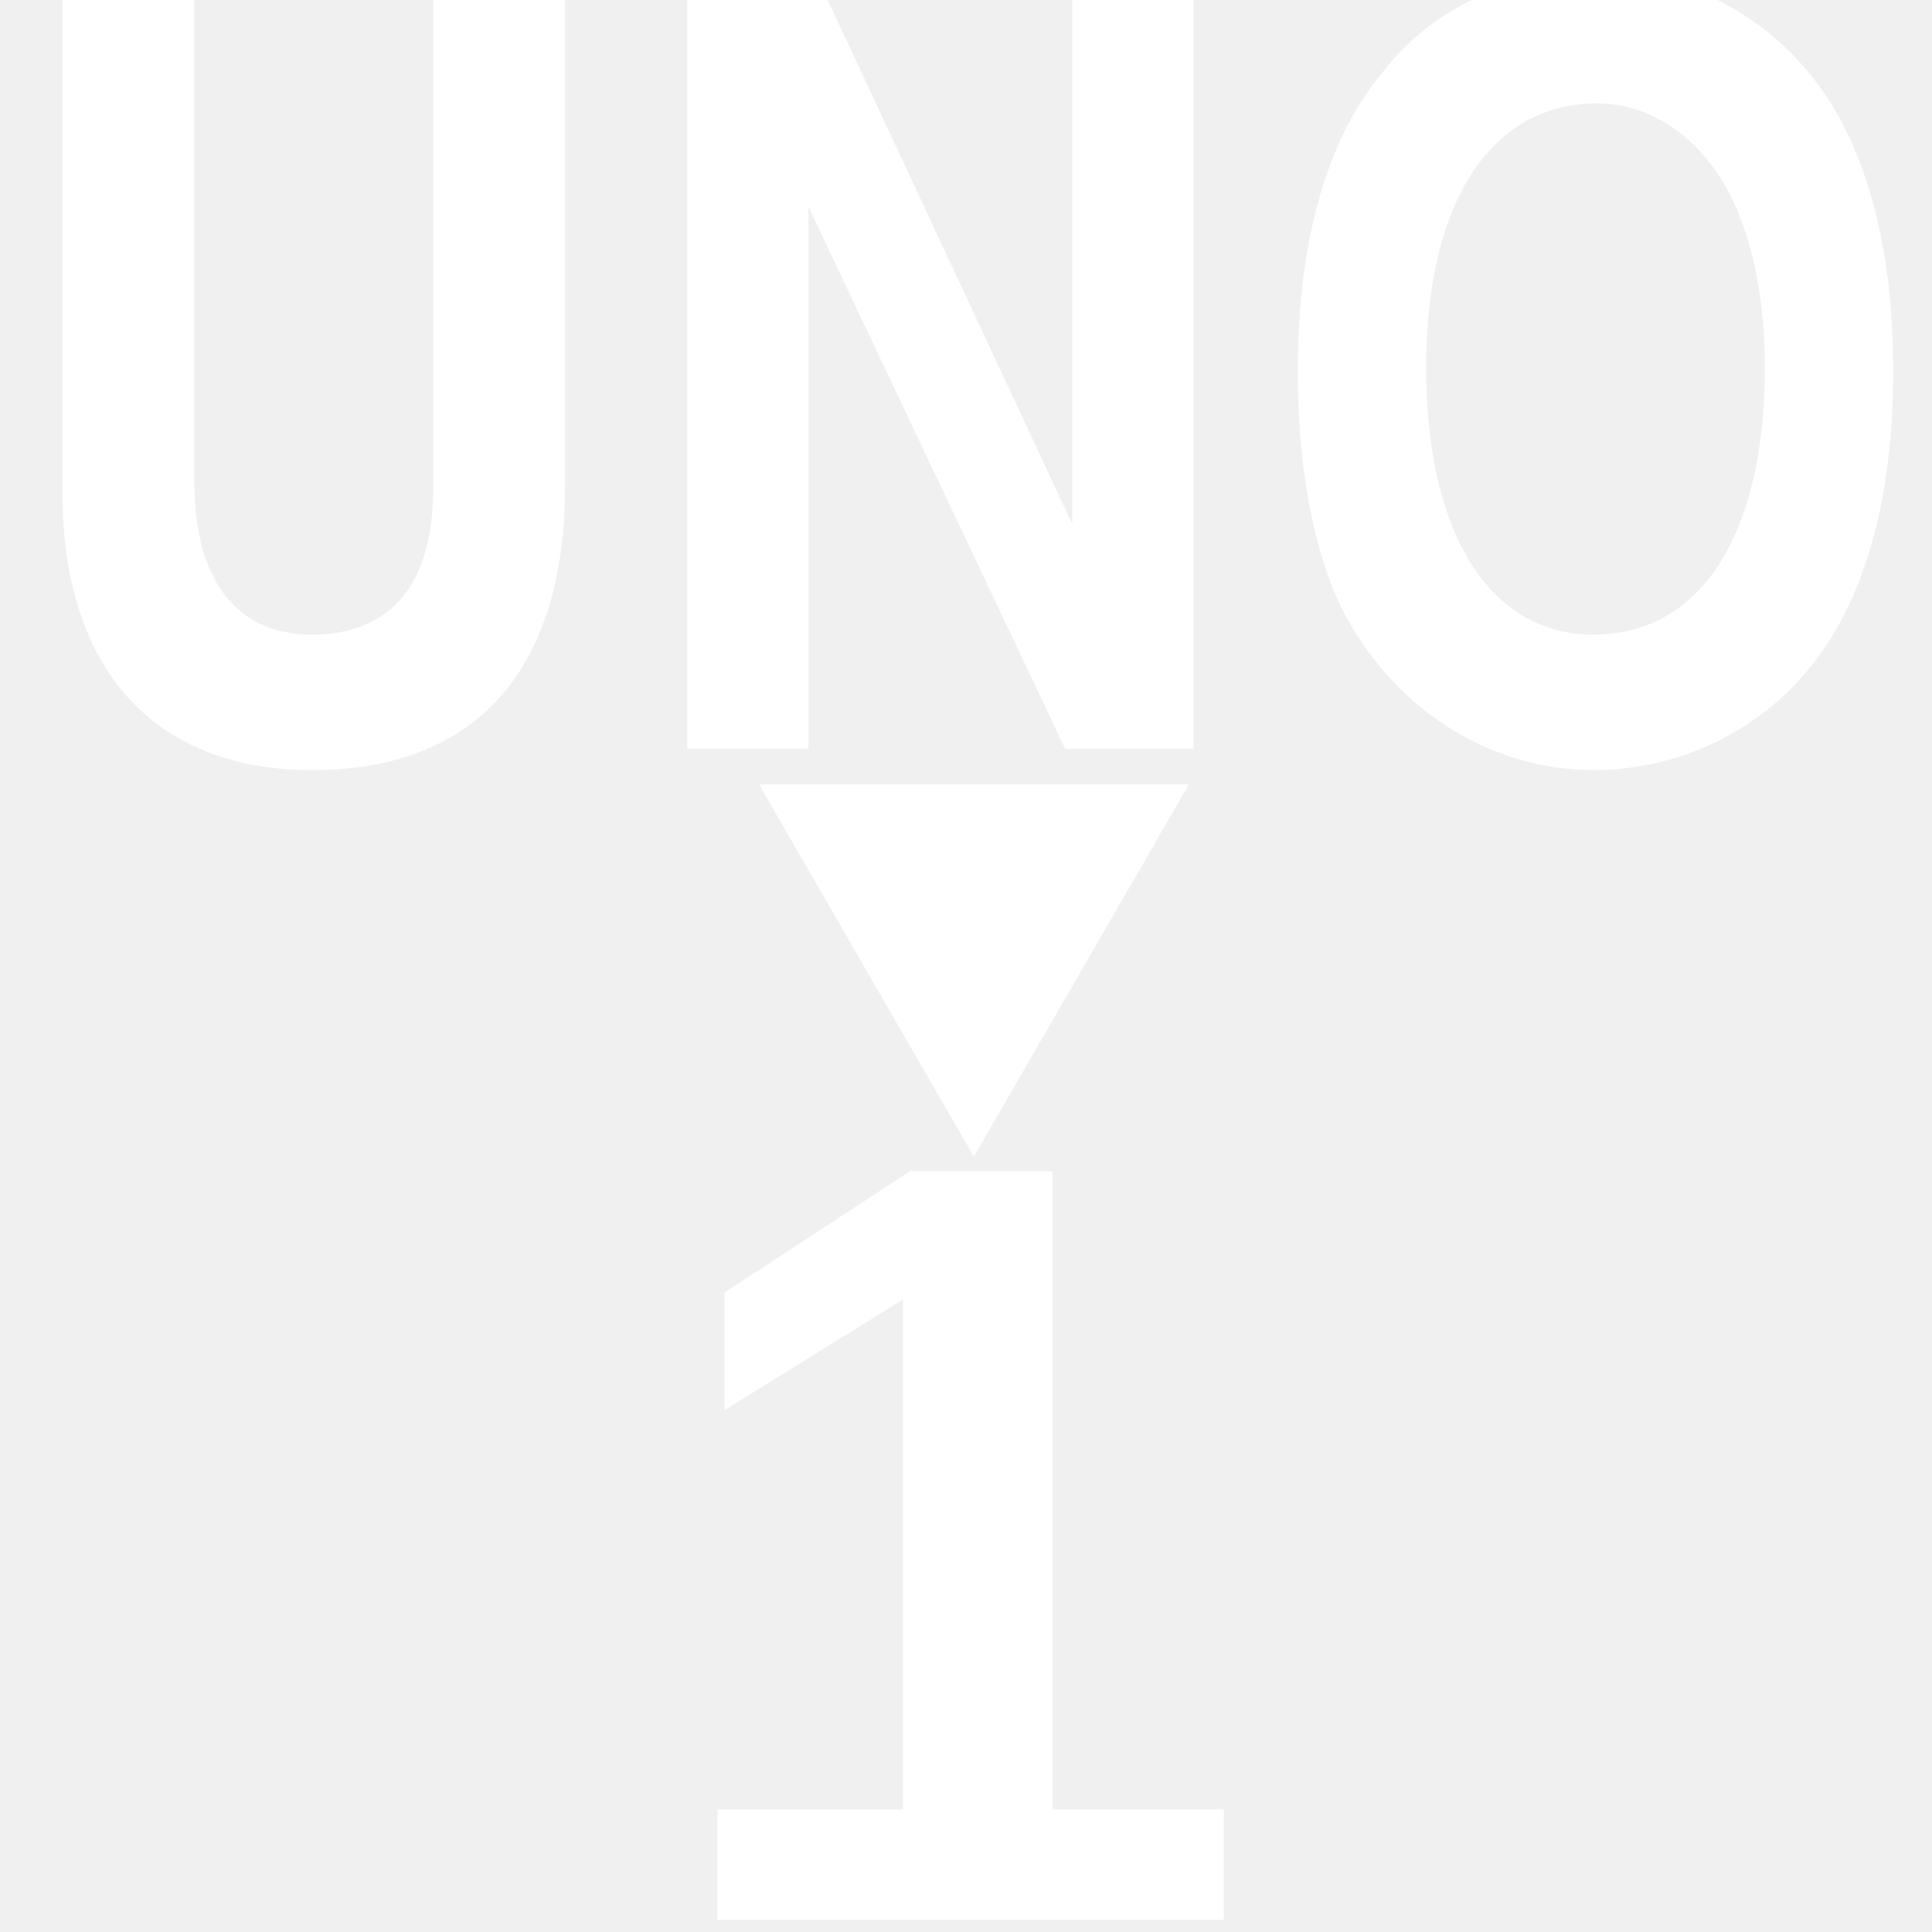
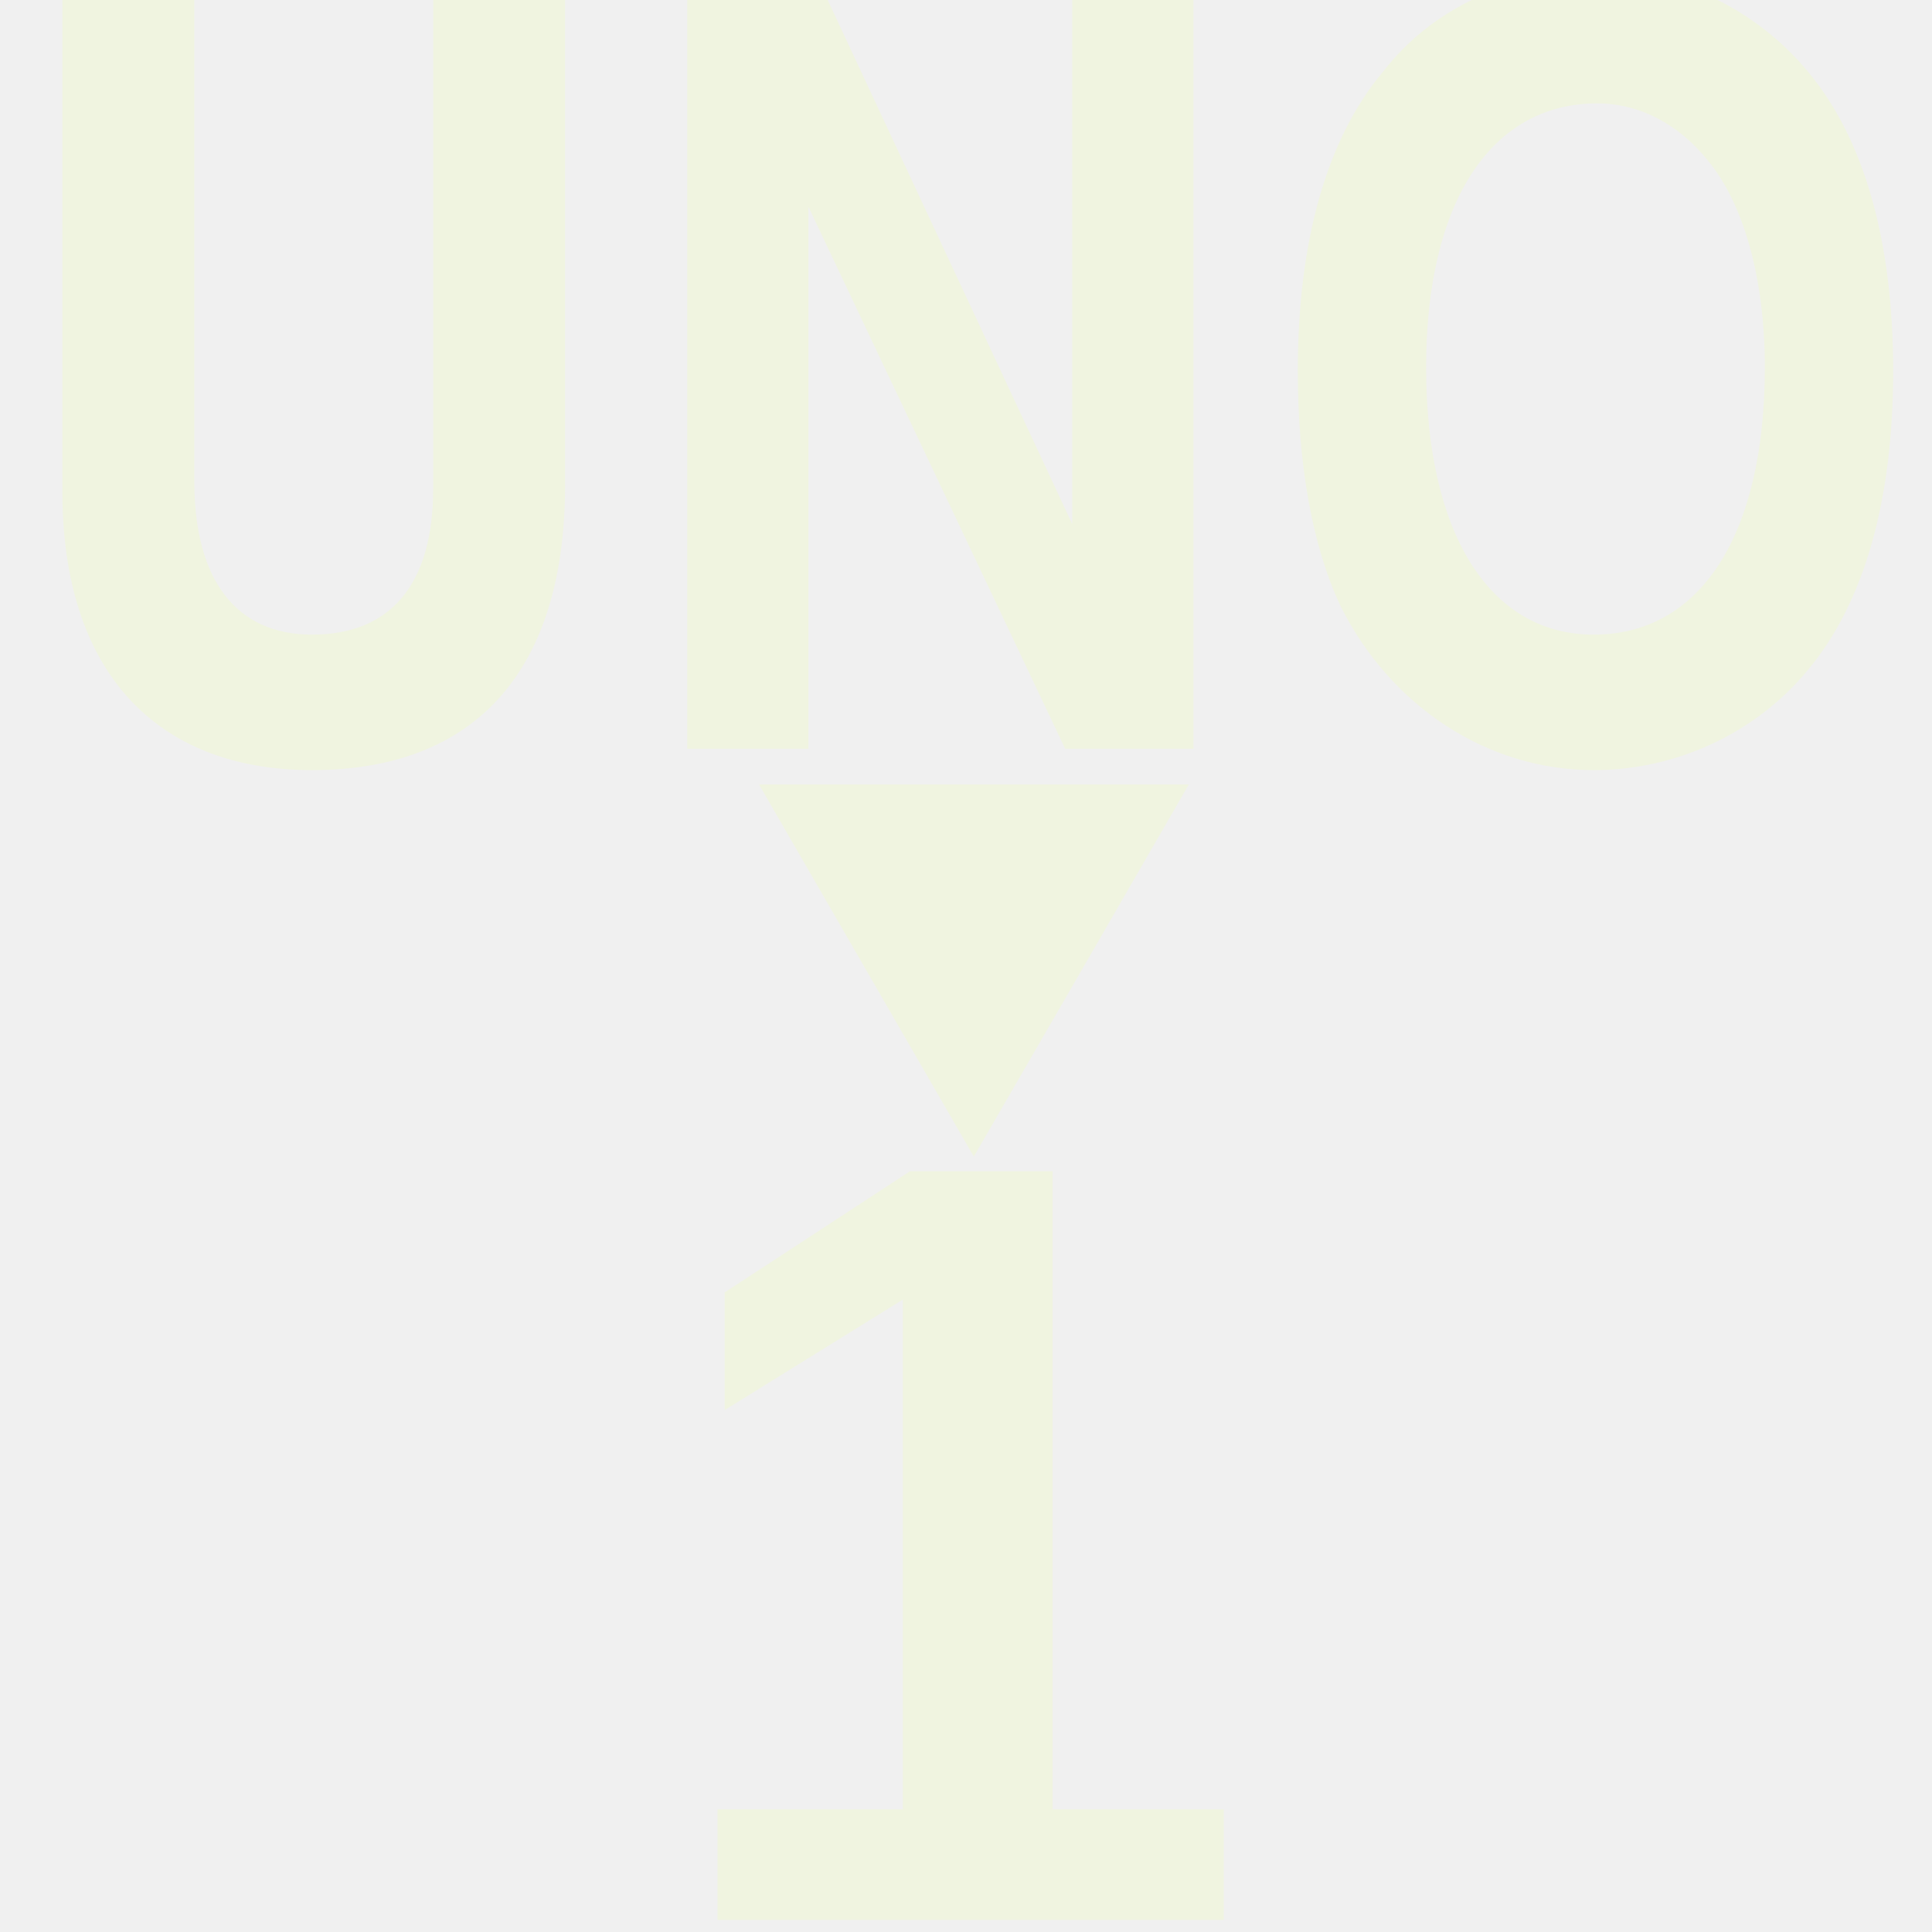
<svg xmlns="http://www.w3.org/2000/svg" width="32" height="32" viewBox="0 0 8.467 8.467" version="1.1" id="svg8">
  <defs id="defs2" />
  <g id="layer1">
-     <text xml:space="preserve" style="font-style:normal;font-variant:normal;font-weight:normal;font-stretch:normal;font-size:4.762px;line-height:1.25;font-family:'Liberation Sans';-inkscape-font-specification:'Liberation Sans';fill:#ffffff;fill-opacity:1;stroke:none;stroke-width:0.675;stroke-miterlimit:4;stroke-dasharray:none" x="2.849" y="8.414" id="text941">
-       <tspan id="tspan939" x="2.849" y="8.414" style="font-style:normal;font-variant:normal;font-weight:bold;font-stretch:normal;font-size:4.762px;font-family:'Liberation Sans';-inkscape-font-specification:'Liberation Sans Bold';fill:#ffffff;fill-opacity:1;stroke-width:0.675;stroke-miterlimit:4;stroke-dasharray:none">1</tspan>
+     <text xml:space="preserve" style="font-style:normal;font-variant:normal;font-weight:normal;font-stretch:normal;font-size:4.762px;line-height:1.25;font-family:'Liberation Sans';-inkscape-font-specification:'Liberation Sans';fill:#f0f4e0;fill-opacity:1;stroke:none;stroke-width:0.675;stroke-miterlimit:4;stroke-dasharray:none" x="2.849" y="8.414" id="text941">
+       <tspan id="tspan939" x="2.849" y="8.414" style="font-style:normal;font-variant:normal;font-weight:bold;font-stretch:normal;font-size:4.762px;font-family:'Liberation Sans';-inkscape-font-specification:'Liberation Sans Bold';fill:#f0f4e0;fill-opacity:1;stroke-width:0.675;stroke-miterlimit:4;stroke-dasharray:none">1</tspan>
    </text>
-     <text xml:space="preserve" style="font-style:normal;font-variant:normal;font-weight:normal;font-stretch:normal;font-size:4.627px;line-height:1.25;font-family:'Liberation Sans';-inkscape-font-specification:'Liberation Sans';fill:#ffffff;fill-opacity:1;stroke:none;stroke-width:0.656;stroke-miterlimit:4;stroke-dasharray:none" x="0.008" y="3.281" id="text1200">
-       <tspan id="tspan1198" x="0.008" y="3.281" style="font-style:normal;font-variant:normal;font-weight:bold;font-stretch:condensed;font-size:4.627px;font-family:'Liberation Sans Narrow';-inkscape-font-specification:'Liberation Sans Narrow Bold Condensed';fill:#ffffff;fill-opacity:1;stroke-width:0.656;stroke-miterlimit:4;stroke-dasharray:none">UNO</tspan>
+     <text xml:space="preserve" style="font-style:normal;font-variant:normal;font-weight:normal;font-stretch:normal;font-size:4.627px;line-height:1.25;font-family:'Liberation Sans';-inkscape-font-specification:'Liberation Sans';fill:#f0f4e0;fill-opacity:1;stroke:none;stroke-width:0.656;stroke-miterlimit:4;stroke-dasharray:none" x="0.008" y="3.281" id="text1200">
+       <tspan id="tspan1198" x="0.008" y="3.281" style="font-style:normal;font-variant:normal;font-weight:bold;font-stretch:condensed;font-size:4.627px;font-family:'Liberation Sans Narrow';-inkscape-font-specification:'Liberation Sans Narrow Bold Condensed';fill:#f0f4e0;fill-opacity:1;stroke-width:0.656;stroke-miterlimit:4;stroke-dasharray:none">UNO</tspan>
    </text>
-     <path style="fill:#ffffff;fill-opacity:1;stroke:#ffffff;stroke-width:1.89;stroke-linecap:square;stroke-miterlimit:4;stroke-dasharray:none;stroke-opacity:1;paint-order:fill markers stroke" id="path1145" d="m 4.156,17.553 -0.961,-1.665 -0.961,-1.665 1.923,0 1.923,0 -0.961,1.665 z" transform="matrix(0.2645833,0,0,0.2645833,3.168355,-0.07534606)" />
+     <path style="fill:#f0f4e0;fill-opacity:1;stroke:#f0f4e0;stroke-width:1.89;stroke-linecap:square;stroke-miterlimit:4;stroke-dasharray:none;stroke-opacity:1;paint-order:fill markers stroke" id="path1145" d="m 4.156,17.553 -0.961,-1.665 -0.961,-1.665 1.923,0 1.923,0 -0.961,1.665 z" transform="matrix(0.2645833,0,0,0.2645833,3.168355,-0.07534606)" />
  </g>
</svg>
